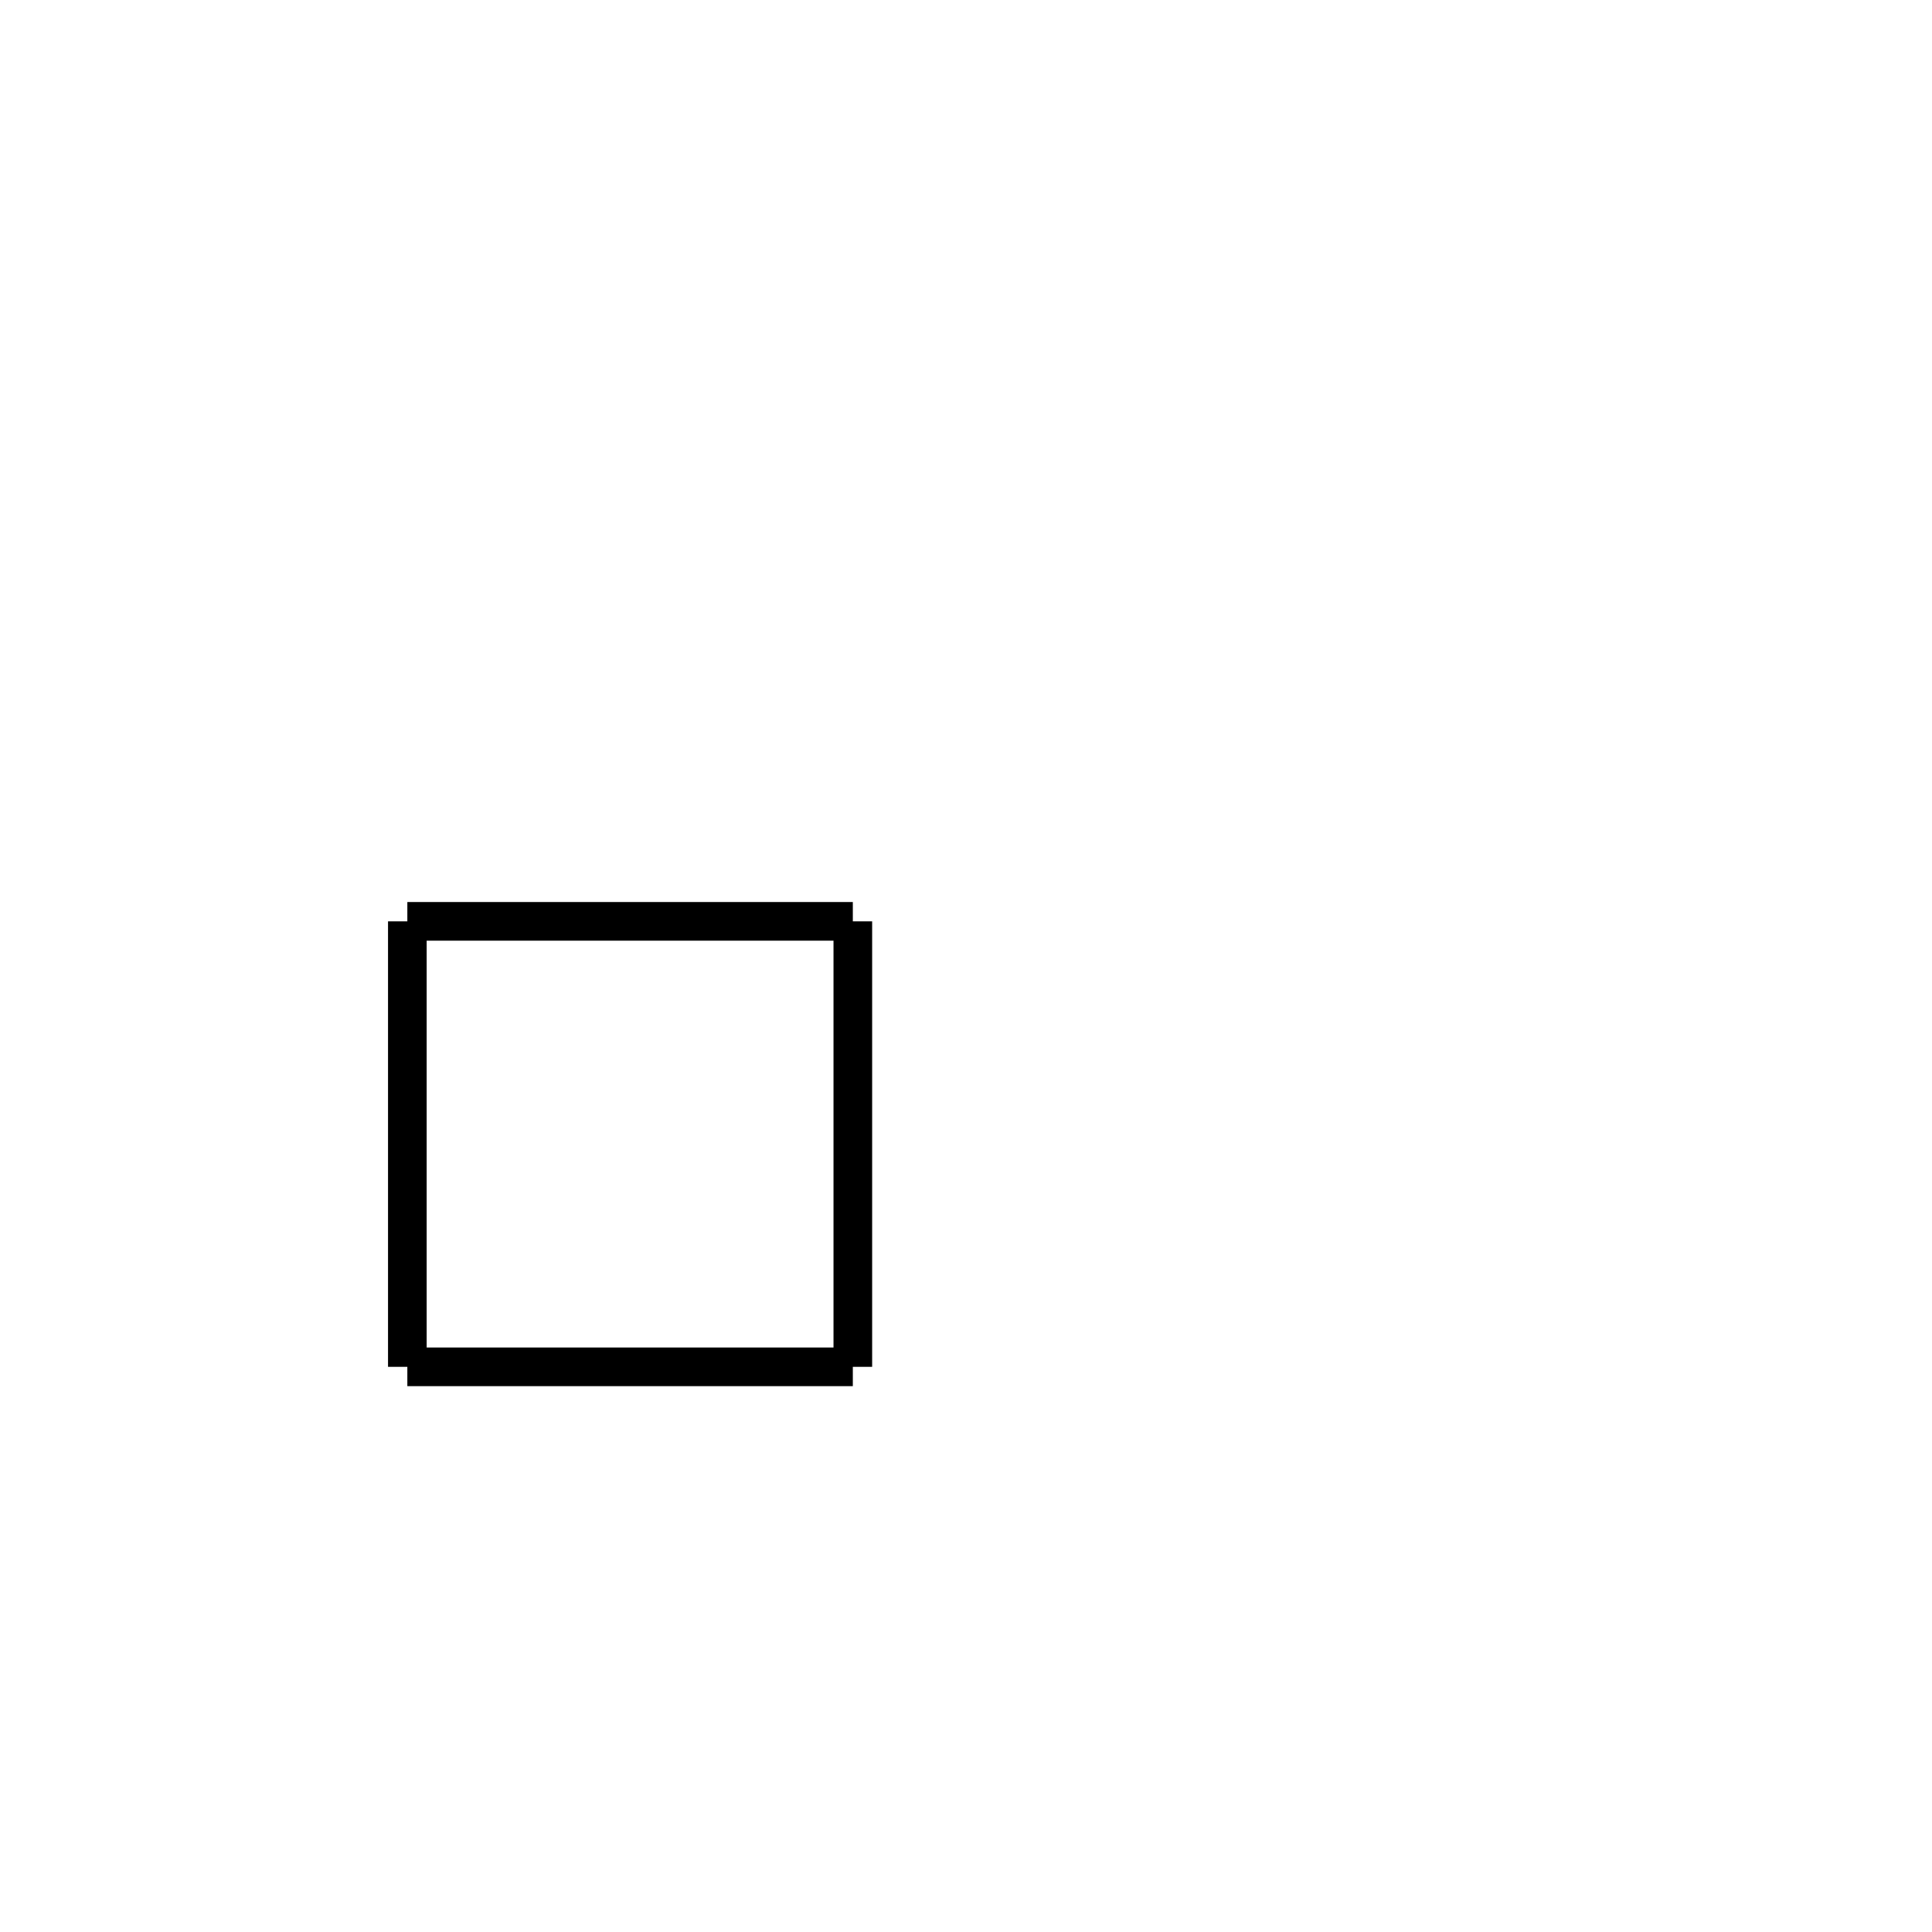
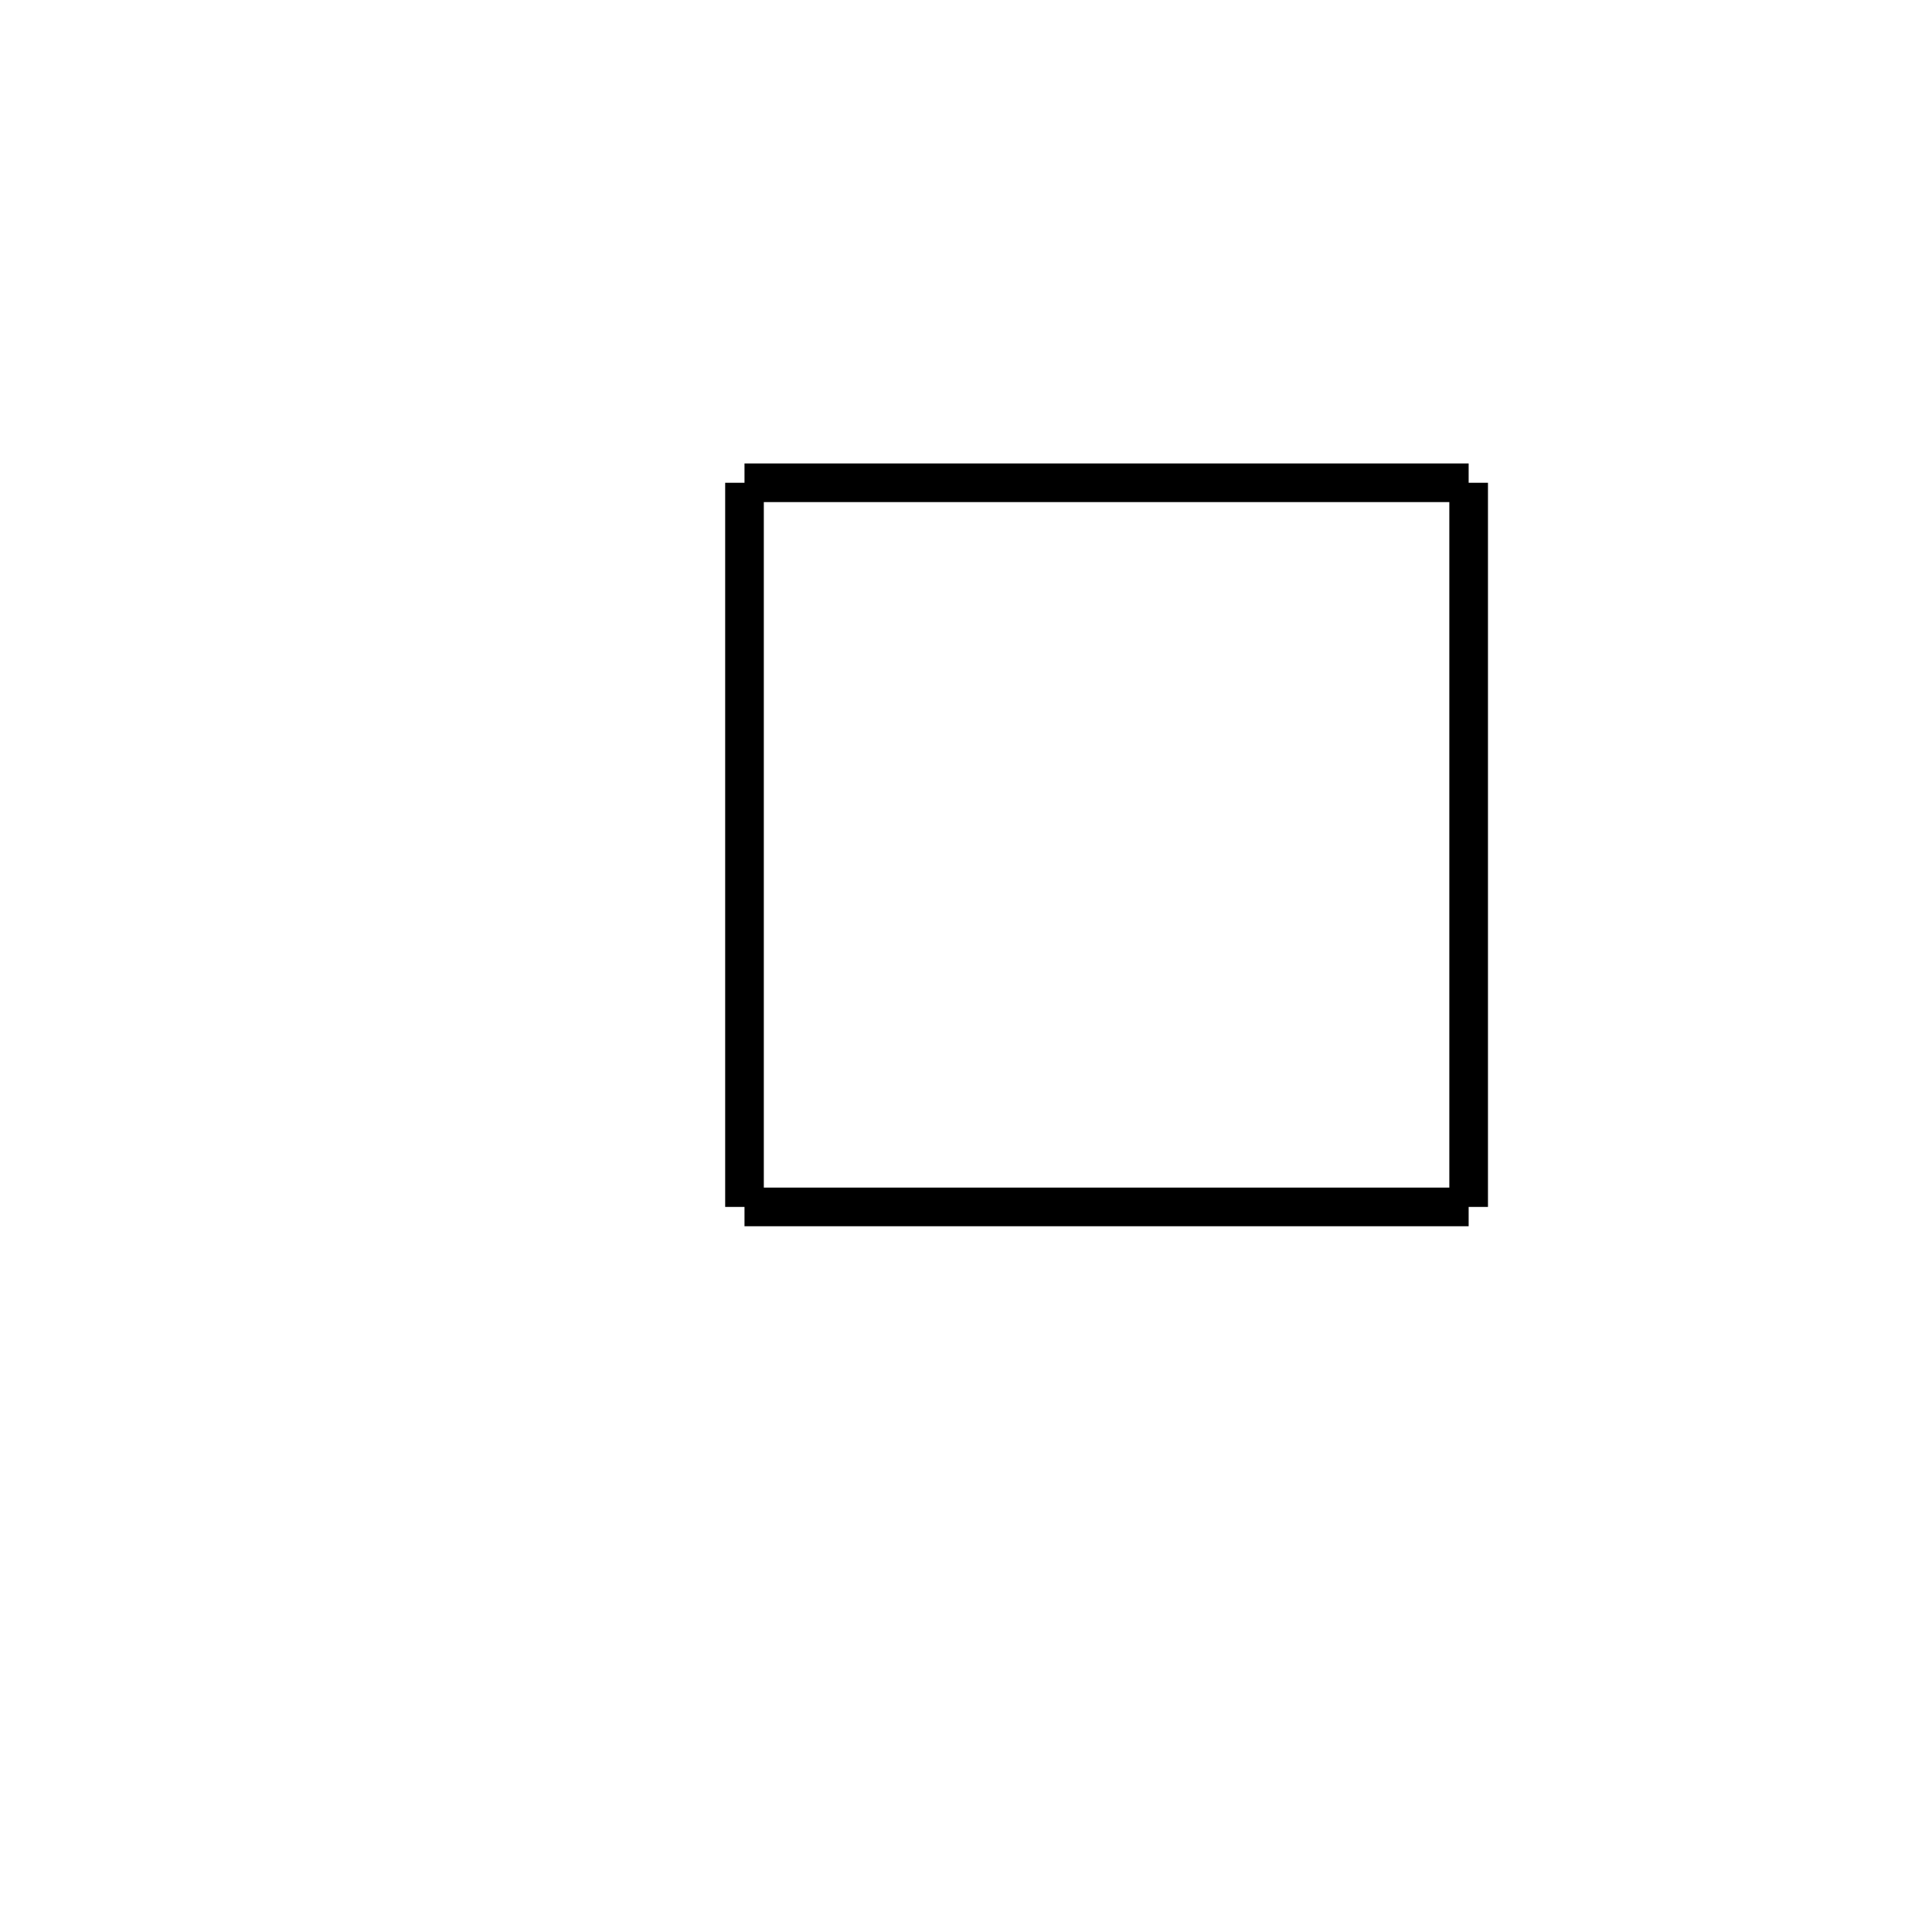
<svg xmlns="http://www.w3.org/2000/svg" height="100" width="100">
  <rect stroke-width="5" stroke="#ffffff" fill="#ffffff" height="100" width="100" y="0" x="0" />
-   <line x1="44.142" y1="47.689" x2="44.142" y2="70.747" stroke-width="2" stroke="black" />
-   <line x1="44.142" y1="70.747" x2="21.084" y2="70.747" stroke-width="2" stroke="black" />
-   <line x1="21.084" y1="47.689" x2="21.084" y2="70.747" stroke-width="2" stroke="black" />
-   <line x1="44.142" y1="47.689" x2="21.084" y2="47.689" stroke-width="2" stroke="black" />
+   <line x1="76.017" y1="24.988" x2="76.017" y2="62.47" stroke-width="2" stroke="black" />
+   <line x1="76.017" y1="62.47" x2="38.535" y2="62.47" stroke-width="2" stroke="black" />
+   <line x1="38.535" y1="24.988" x2="38.535" y2="62.47" stroke-width="2" stroke="black" />
+   <line x1="76.017" y1="24.988" x2="38.535" y2="24.988" stroke-width="2" stroke="black" />
</svg>
